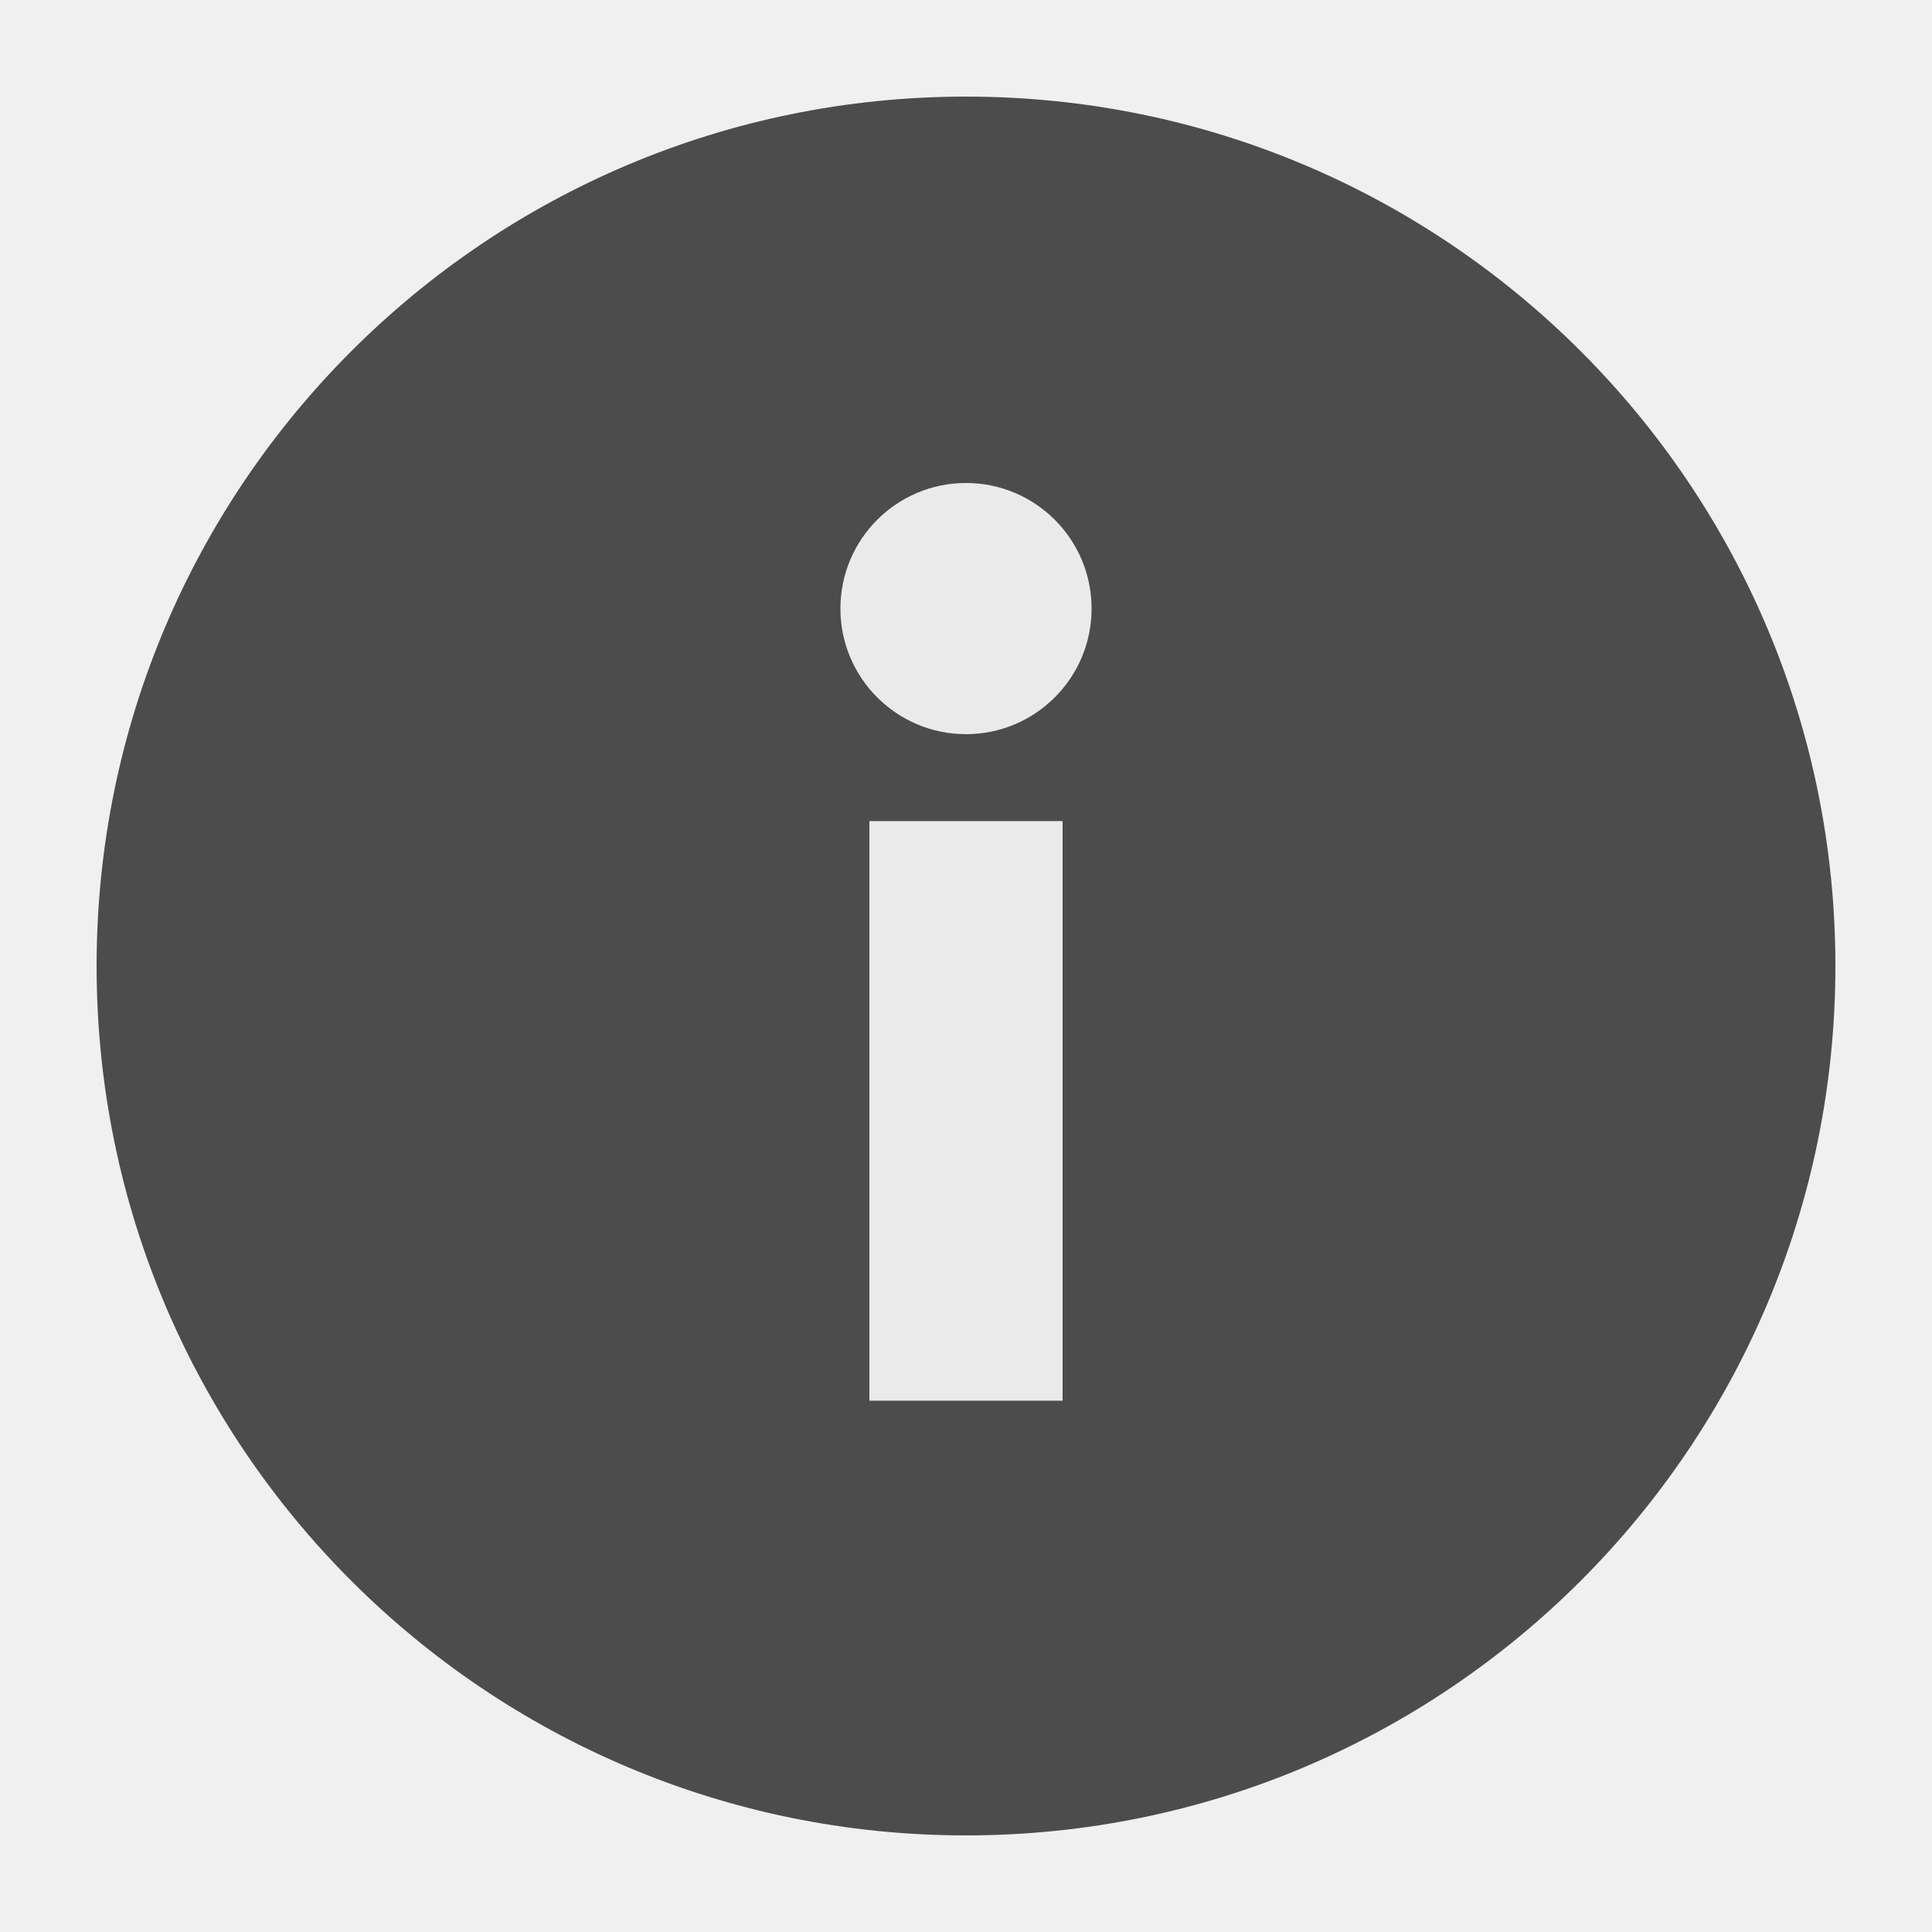
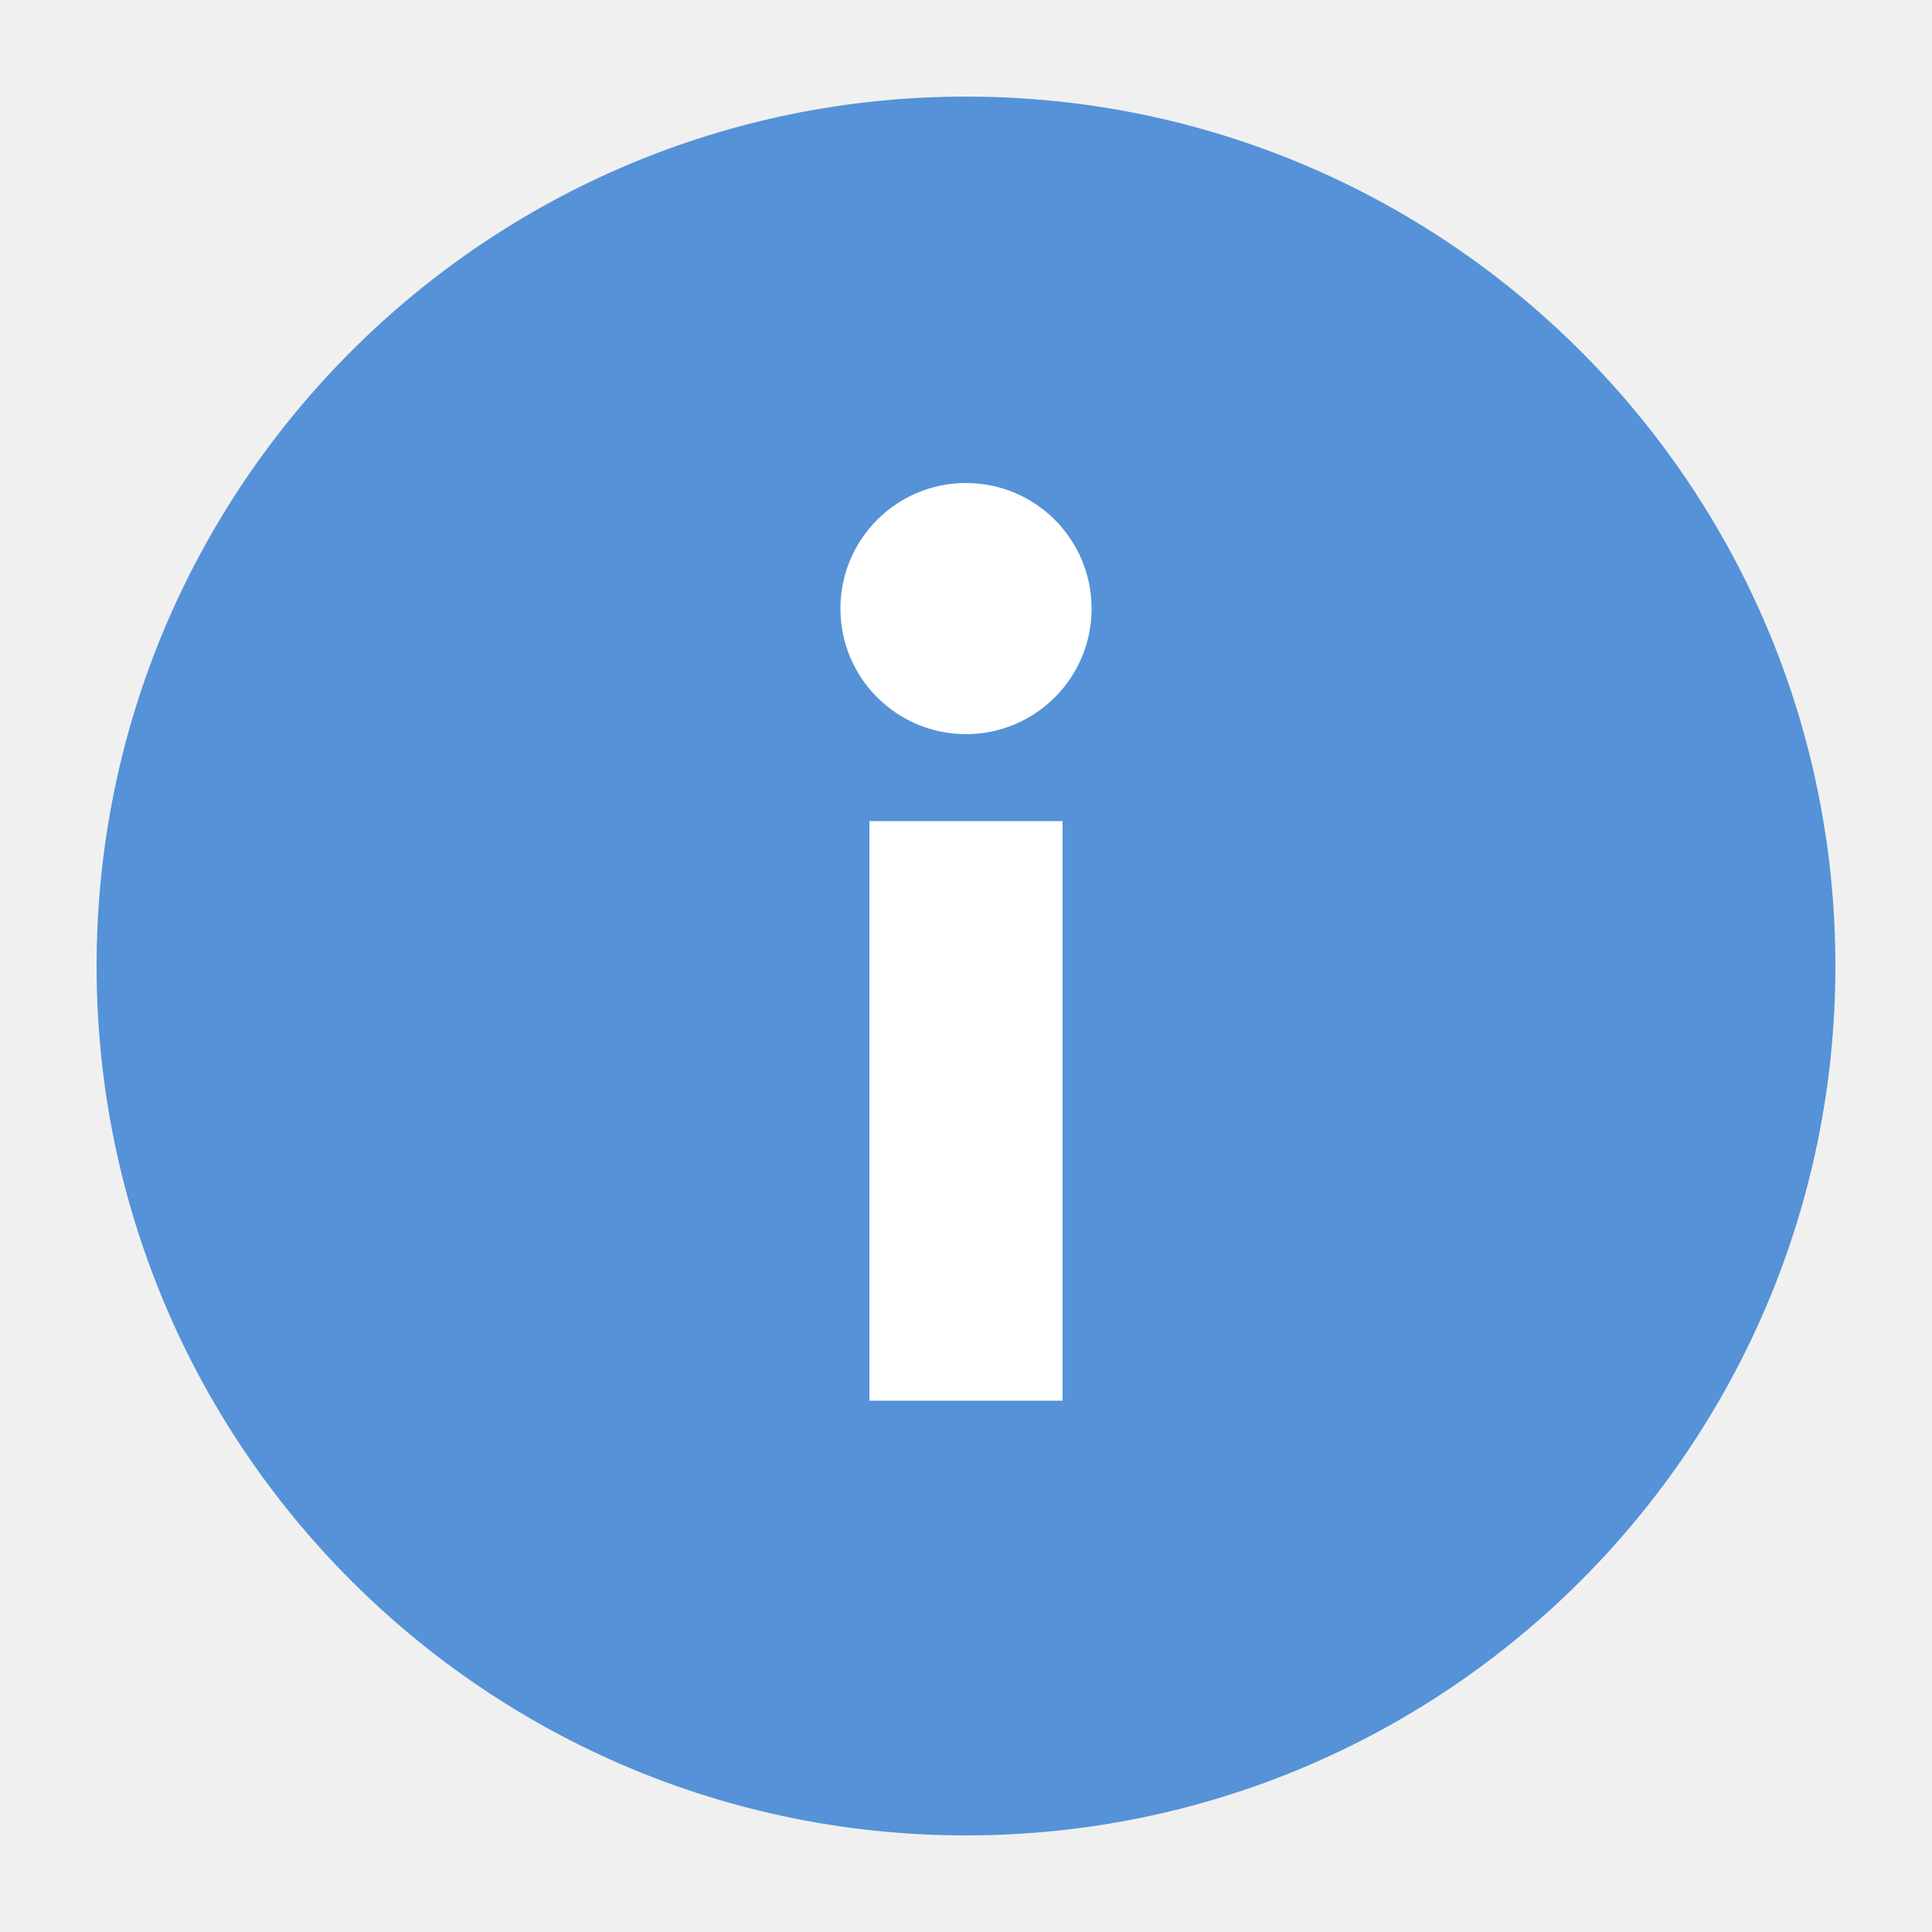
<svg xmlns="http://www.w3.org/2000/svg" version="1.1" id="Layer_1" x="0px" y="0px" viewBox="0 0 20 20" enable-background="new 0 0 20 20" xml:space="preserve">
-   <circle fill="#4C4C4C" cx="10" cy="10" r="9" />
+   <circle fill="#5592d7" cx="10" cy="10" r="9" />
  <g>
-     <circle fill="#EAEAEA" cx="10" cy="6.3" r="1.3" />
-     <rect x="9" y="8.5" fill="#EAEAEA" width="2" height="6" />
+     <circle fill="#FFF" cx="10" cy="6.3" r="1.3" />
+     <rect x="9" y="8.5" fill="#FFF" width="2" height="6" />
  </g>
</svg>
